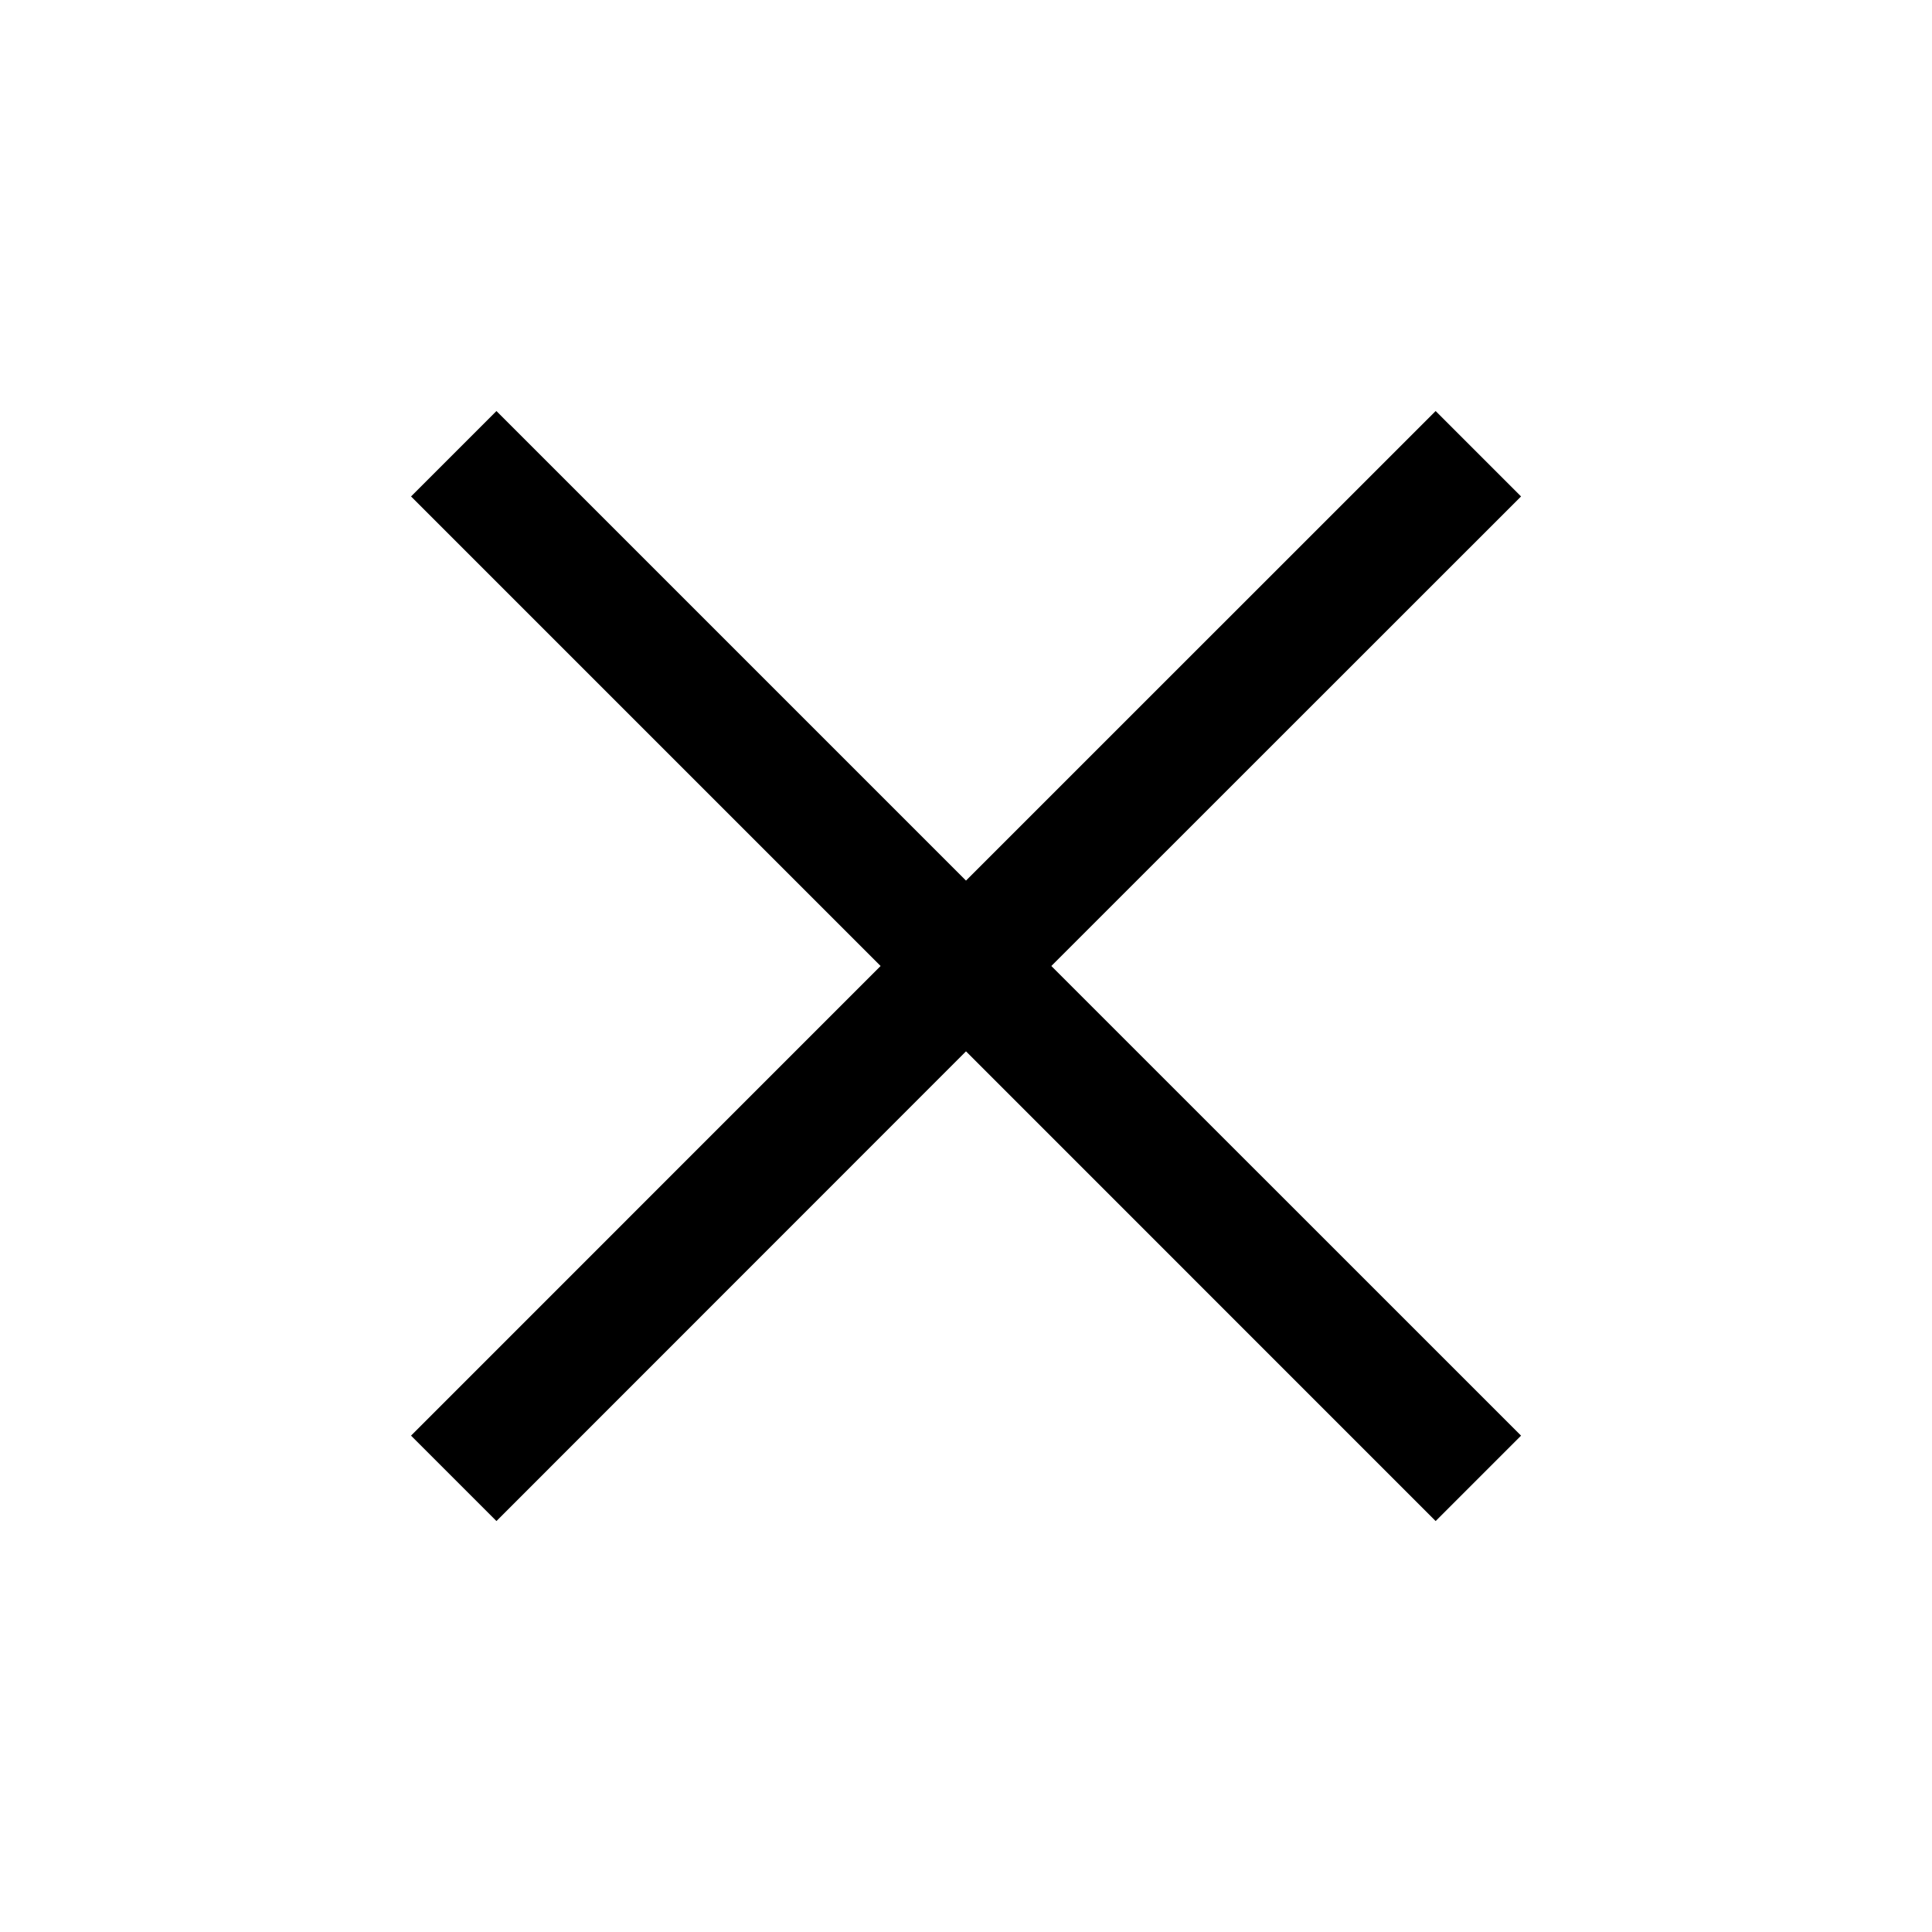
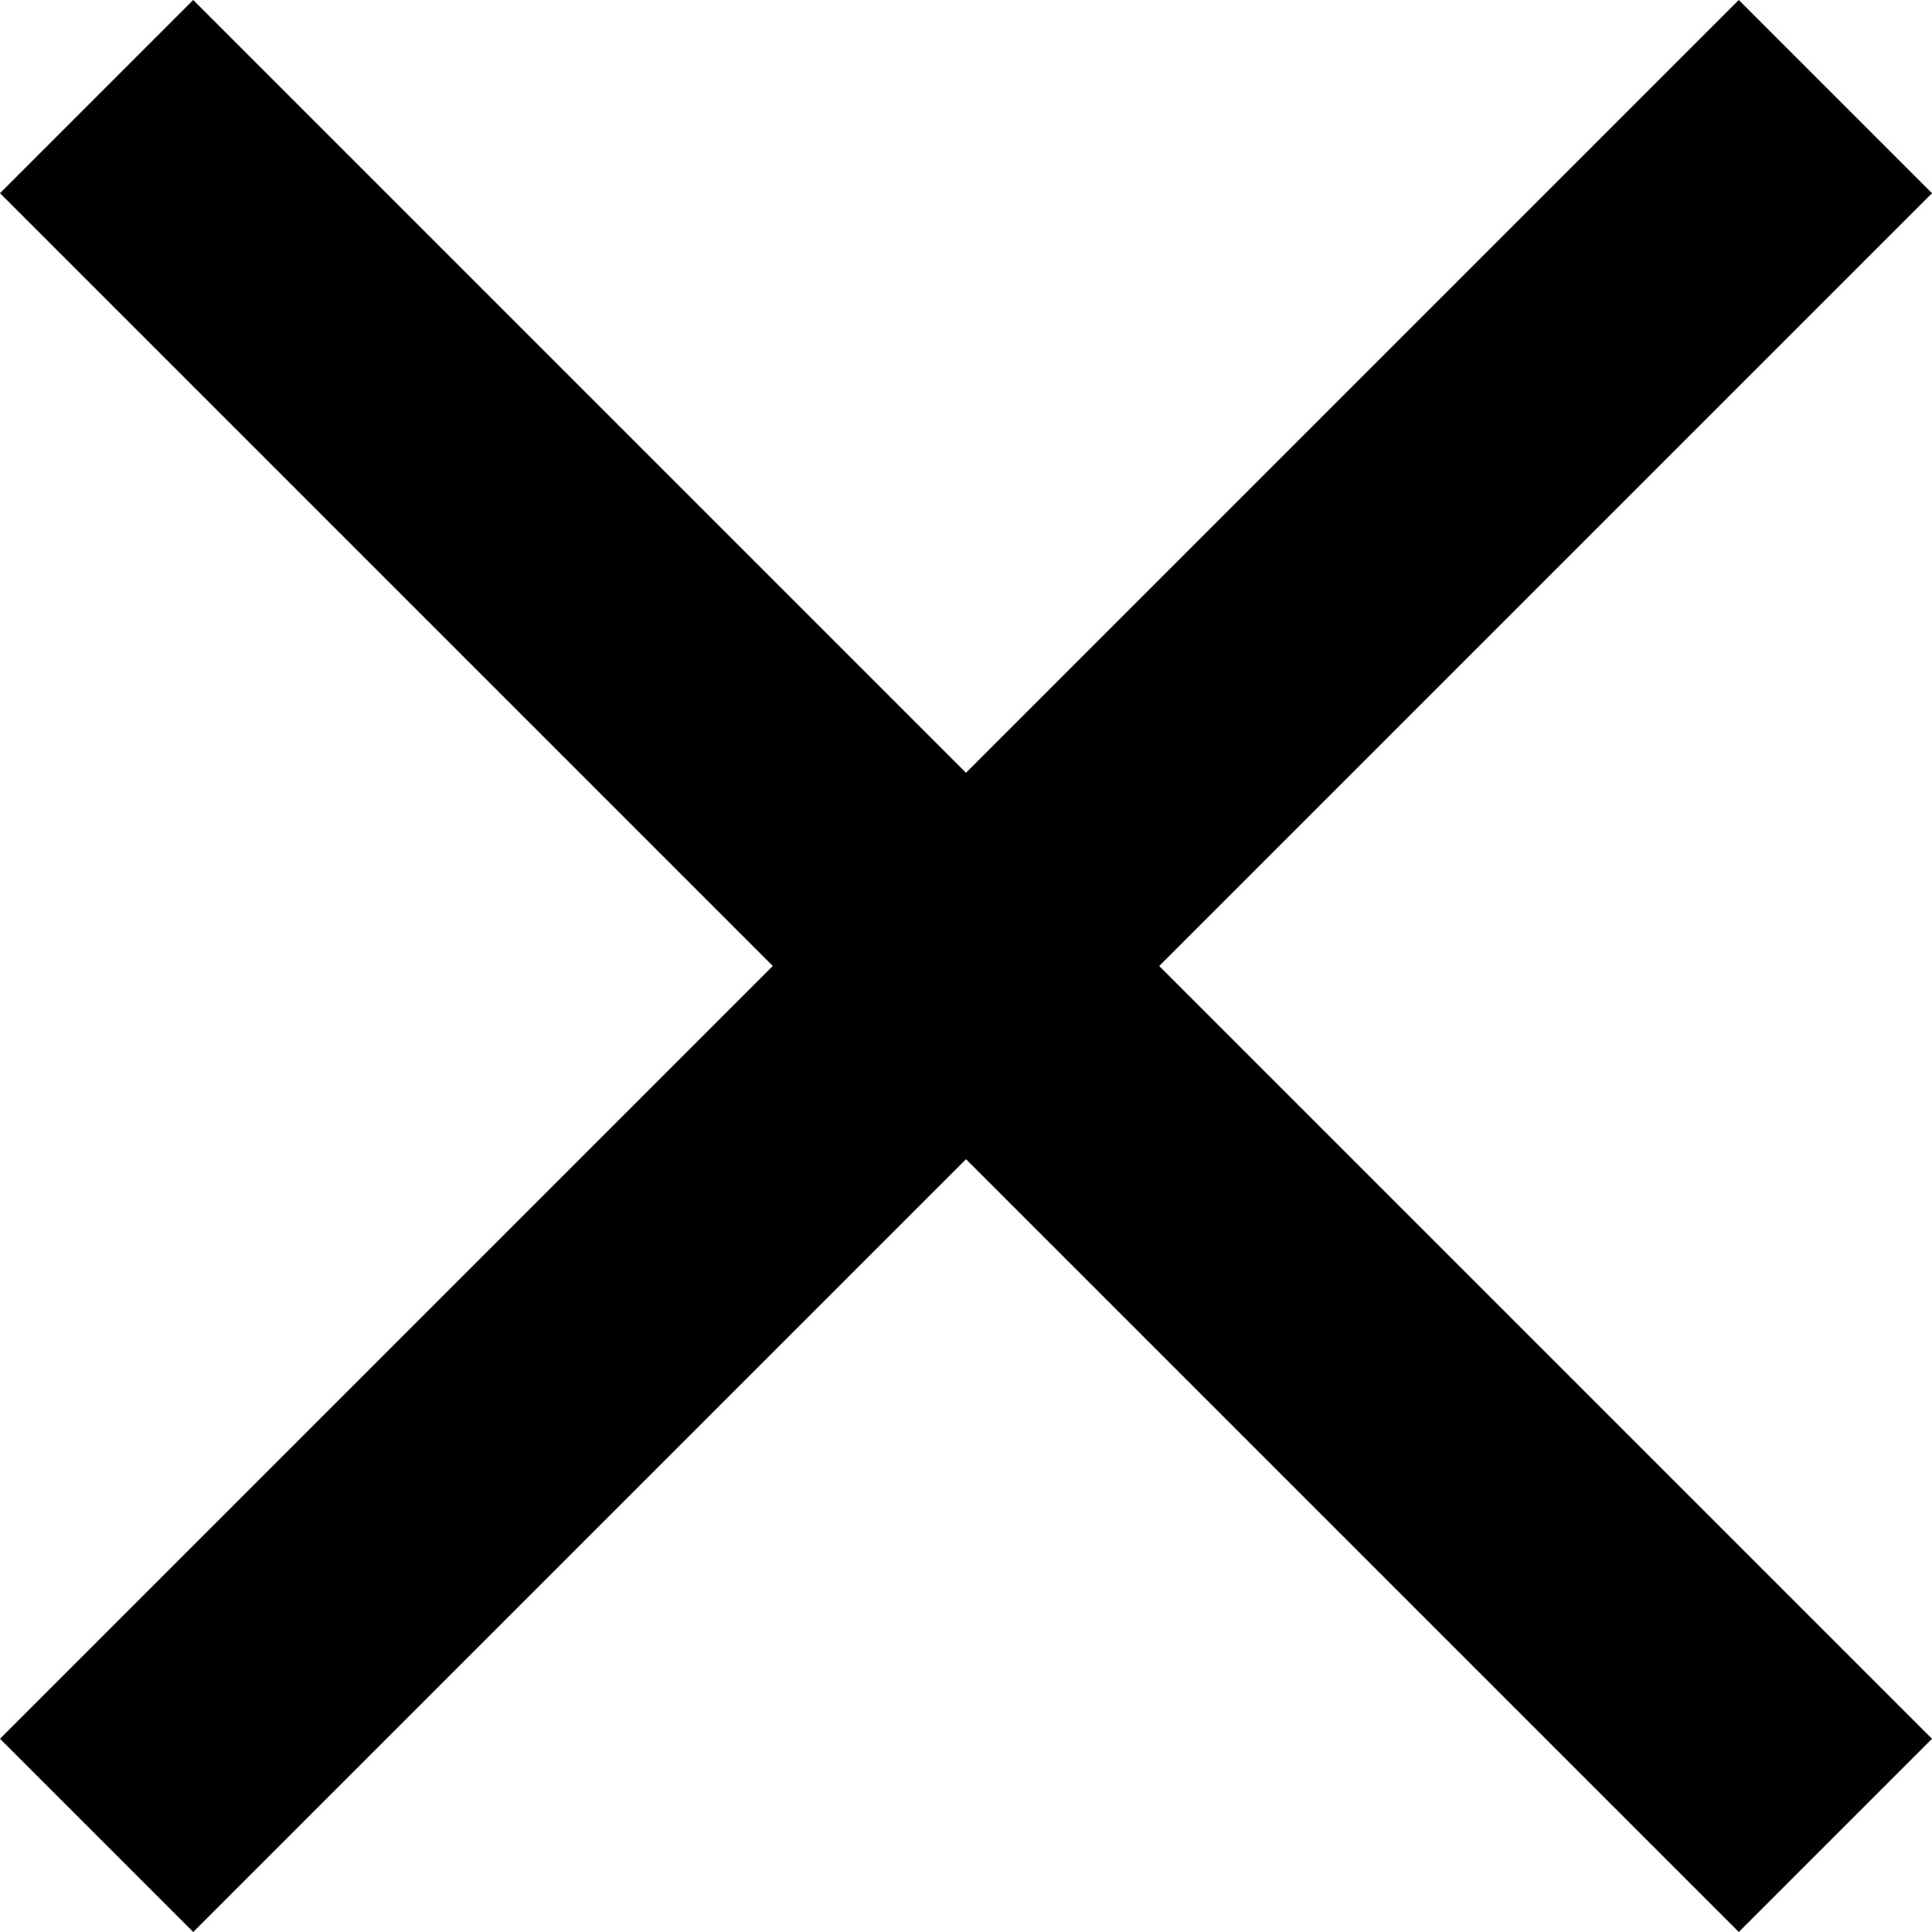
- <svg xmlns="http://www.w3.org/2000/svg" height="24" viewBox="0 0 24 24" width="24">
-   <path d="m17.834 5.106 1.061 1.061-5.835 5.833 5.835 5.834-1.061 1.061-5.834-5.835-5.833 5.835-1.061-1.061 5.833-5.834-5.833-5.833 1.061-1.061 5.833 5.833z" fill-rule="nonzero" />
+ <svg xmlns="http://www.w3.org/2000/svg" version="1.1" width="32" height="32" viewBox="0 0 32 32">
+   <path d="M32 3.2l-3.2-3.2-12.8 12.8-12.8-12.8-3.2 3.2 12.8 12.8-12.8 12.8 3.2 3.2 12.8-12.8 12.8 12.8 3.2-3.2-12.8-12.8z" />
</svg>
